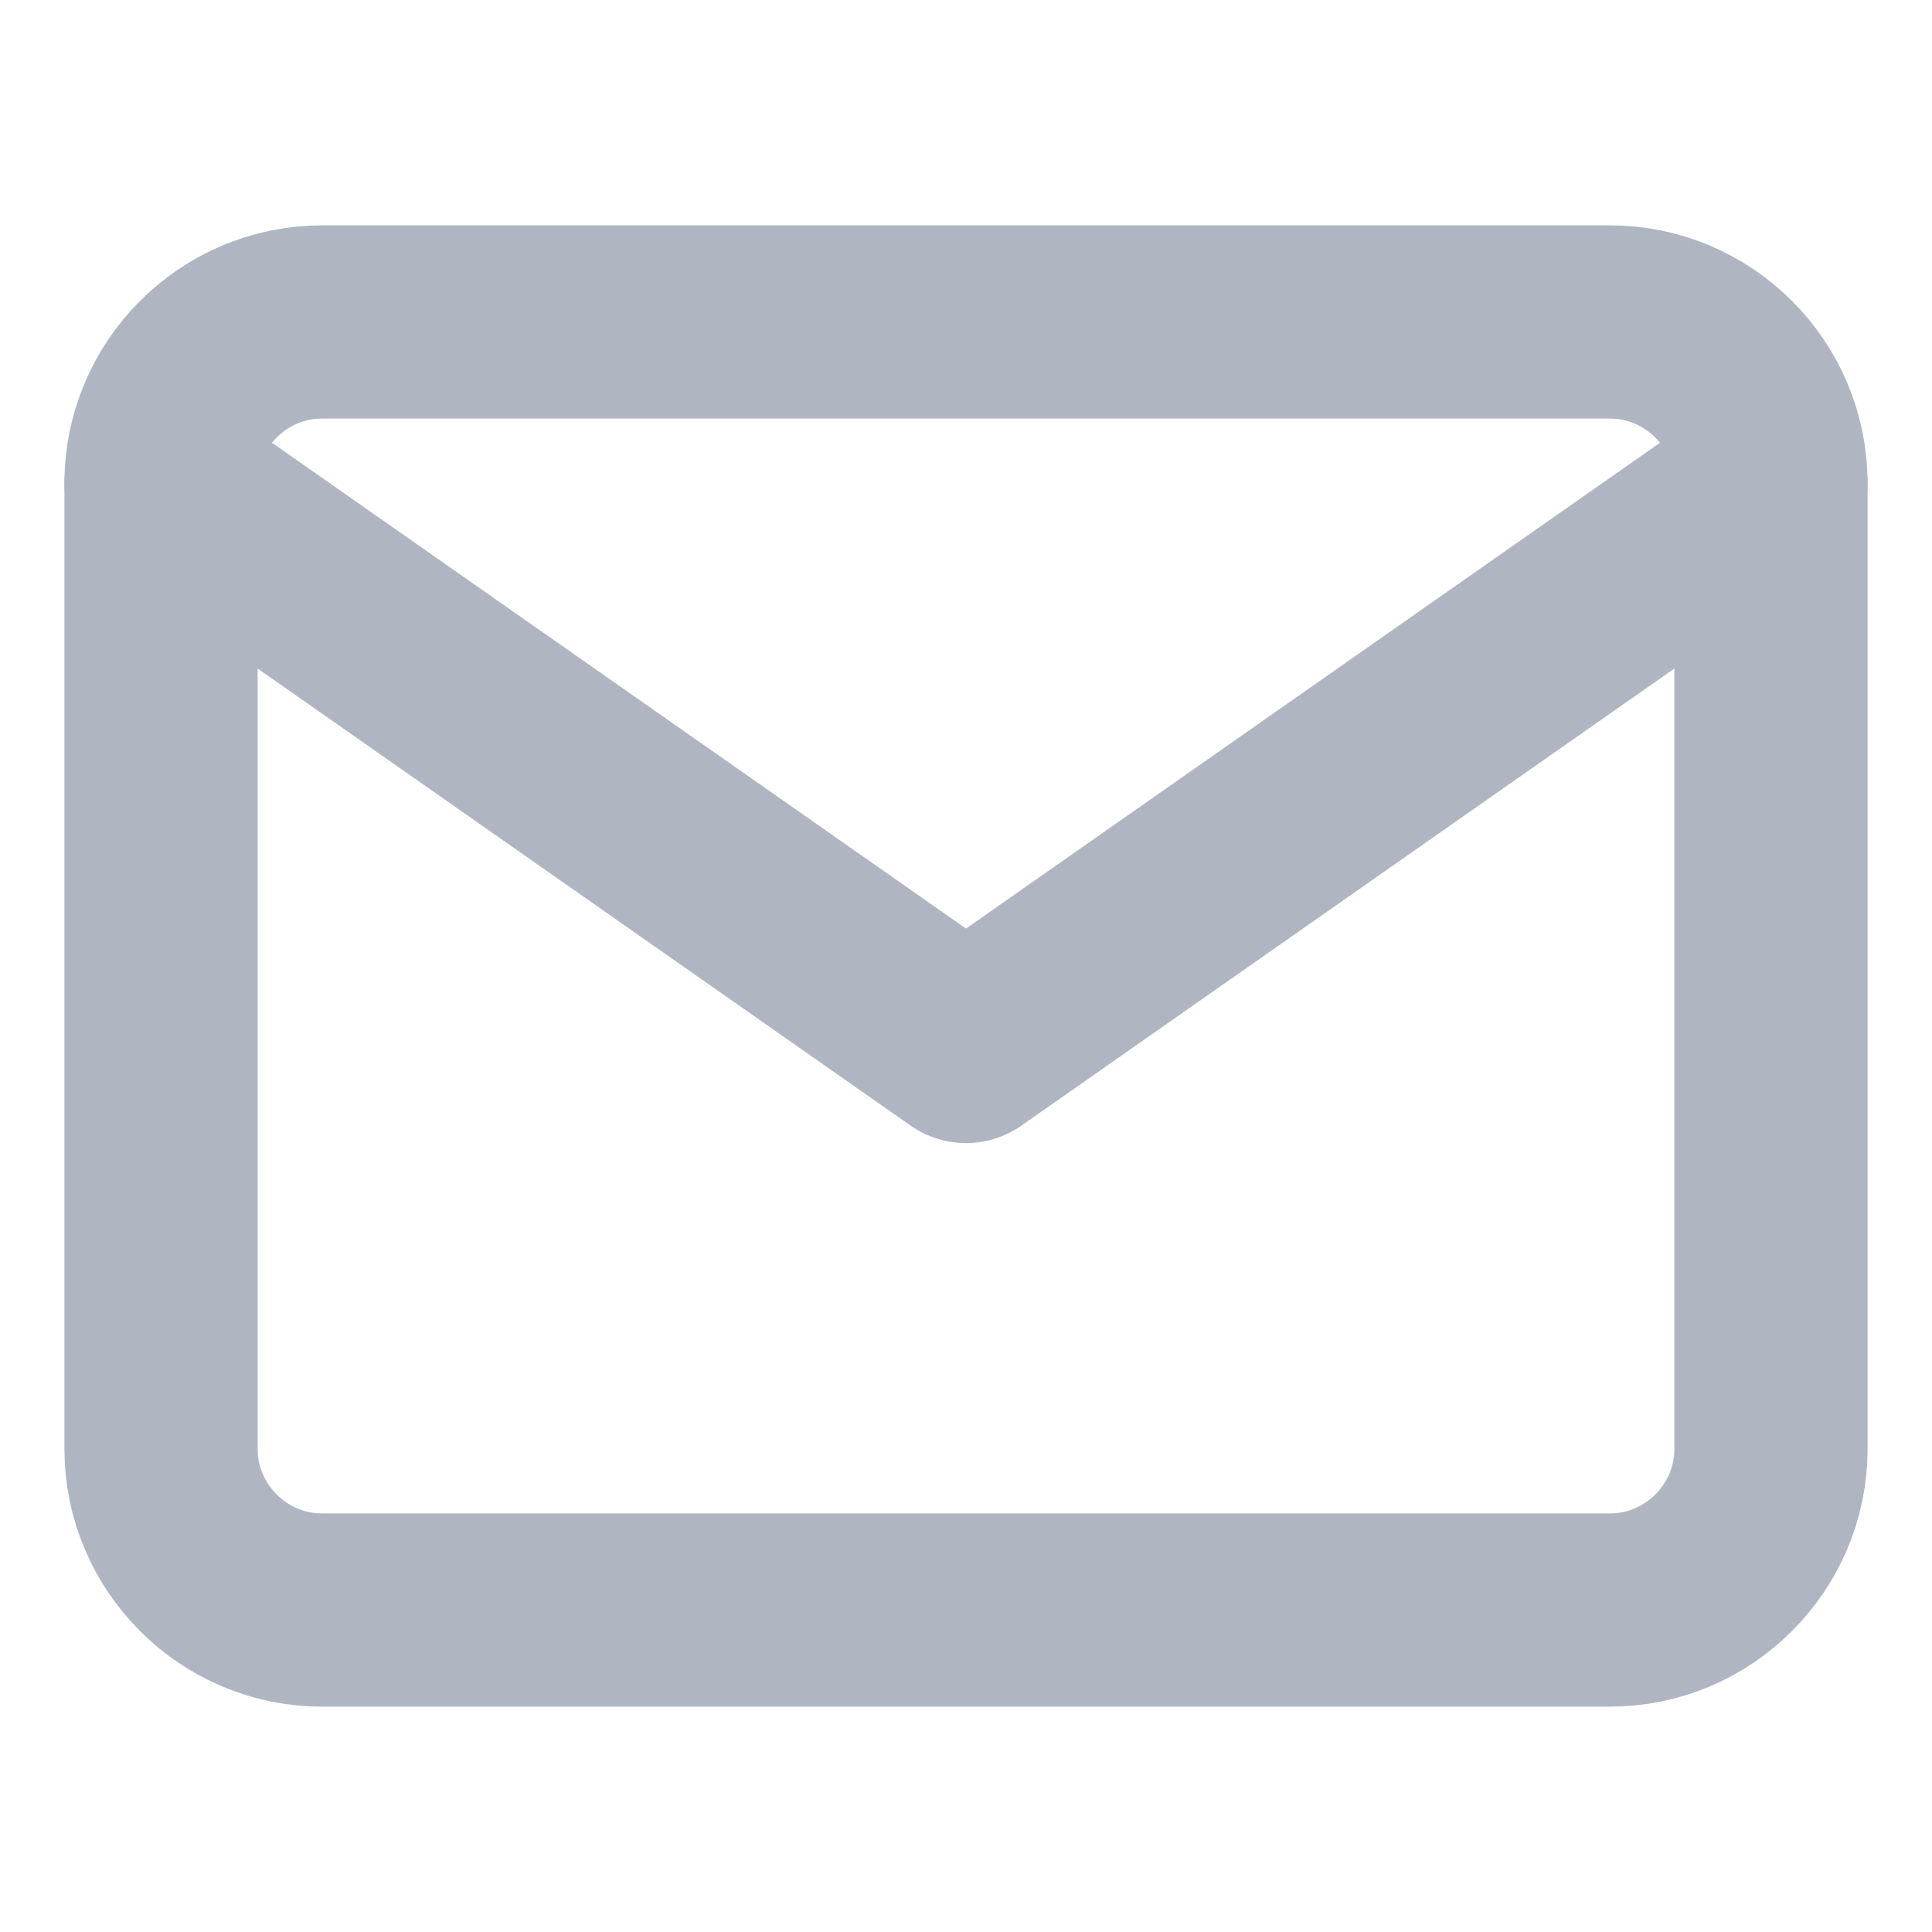
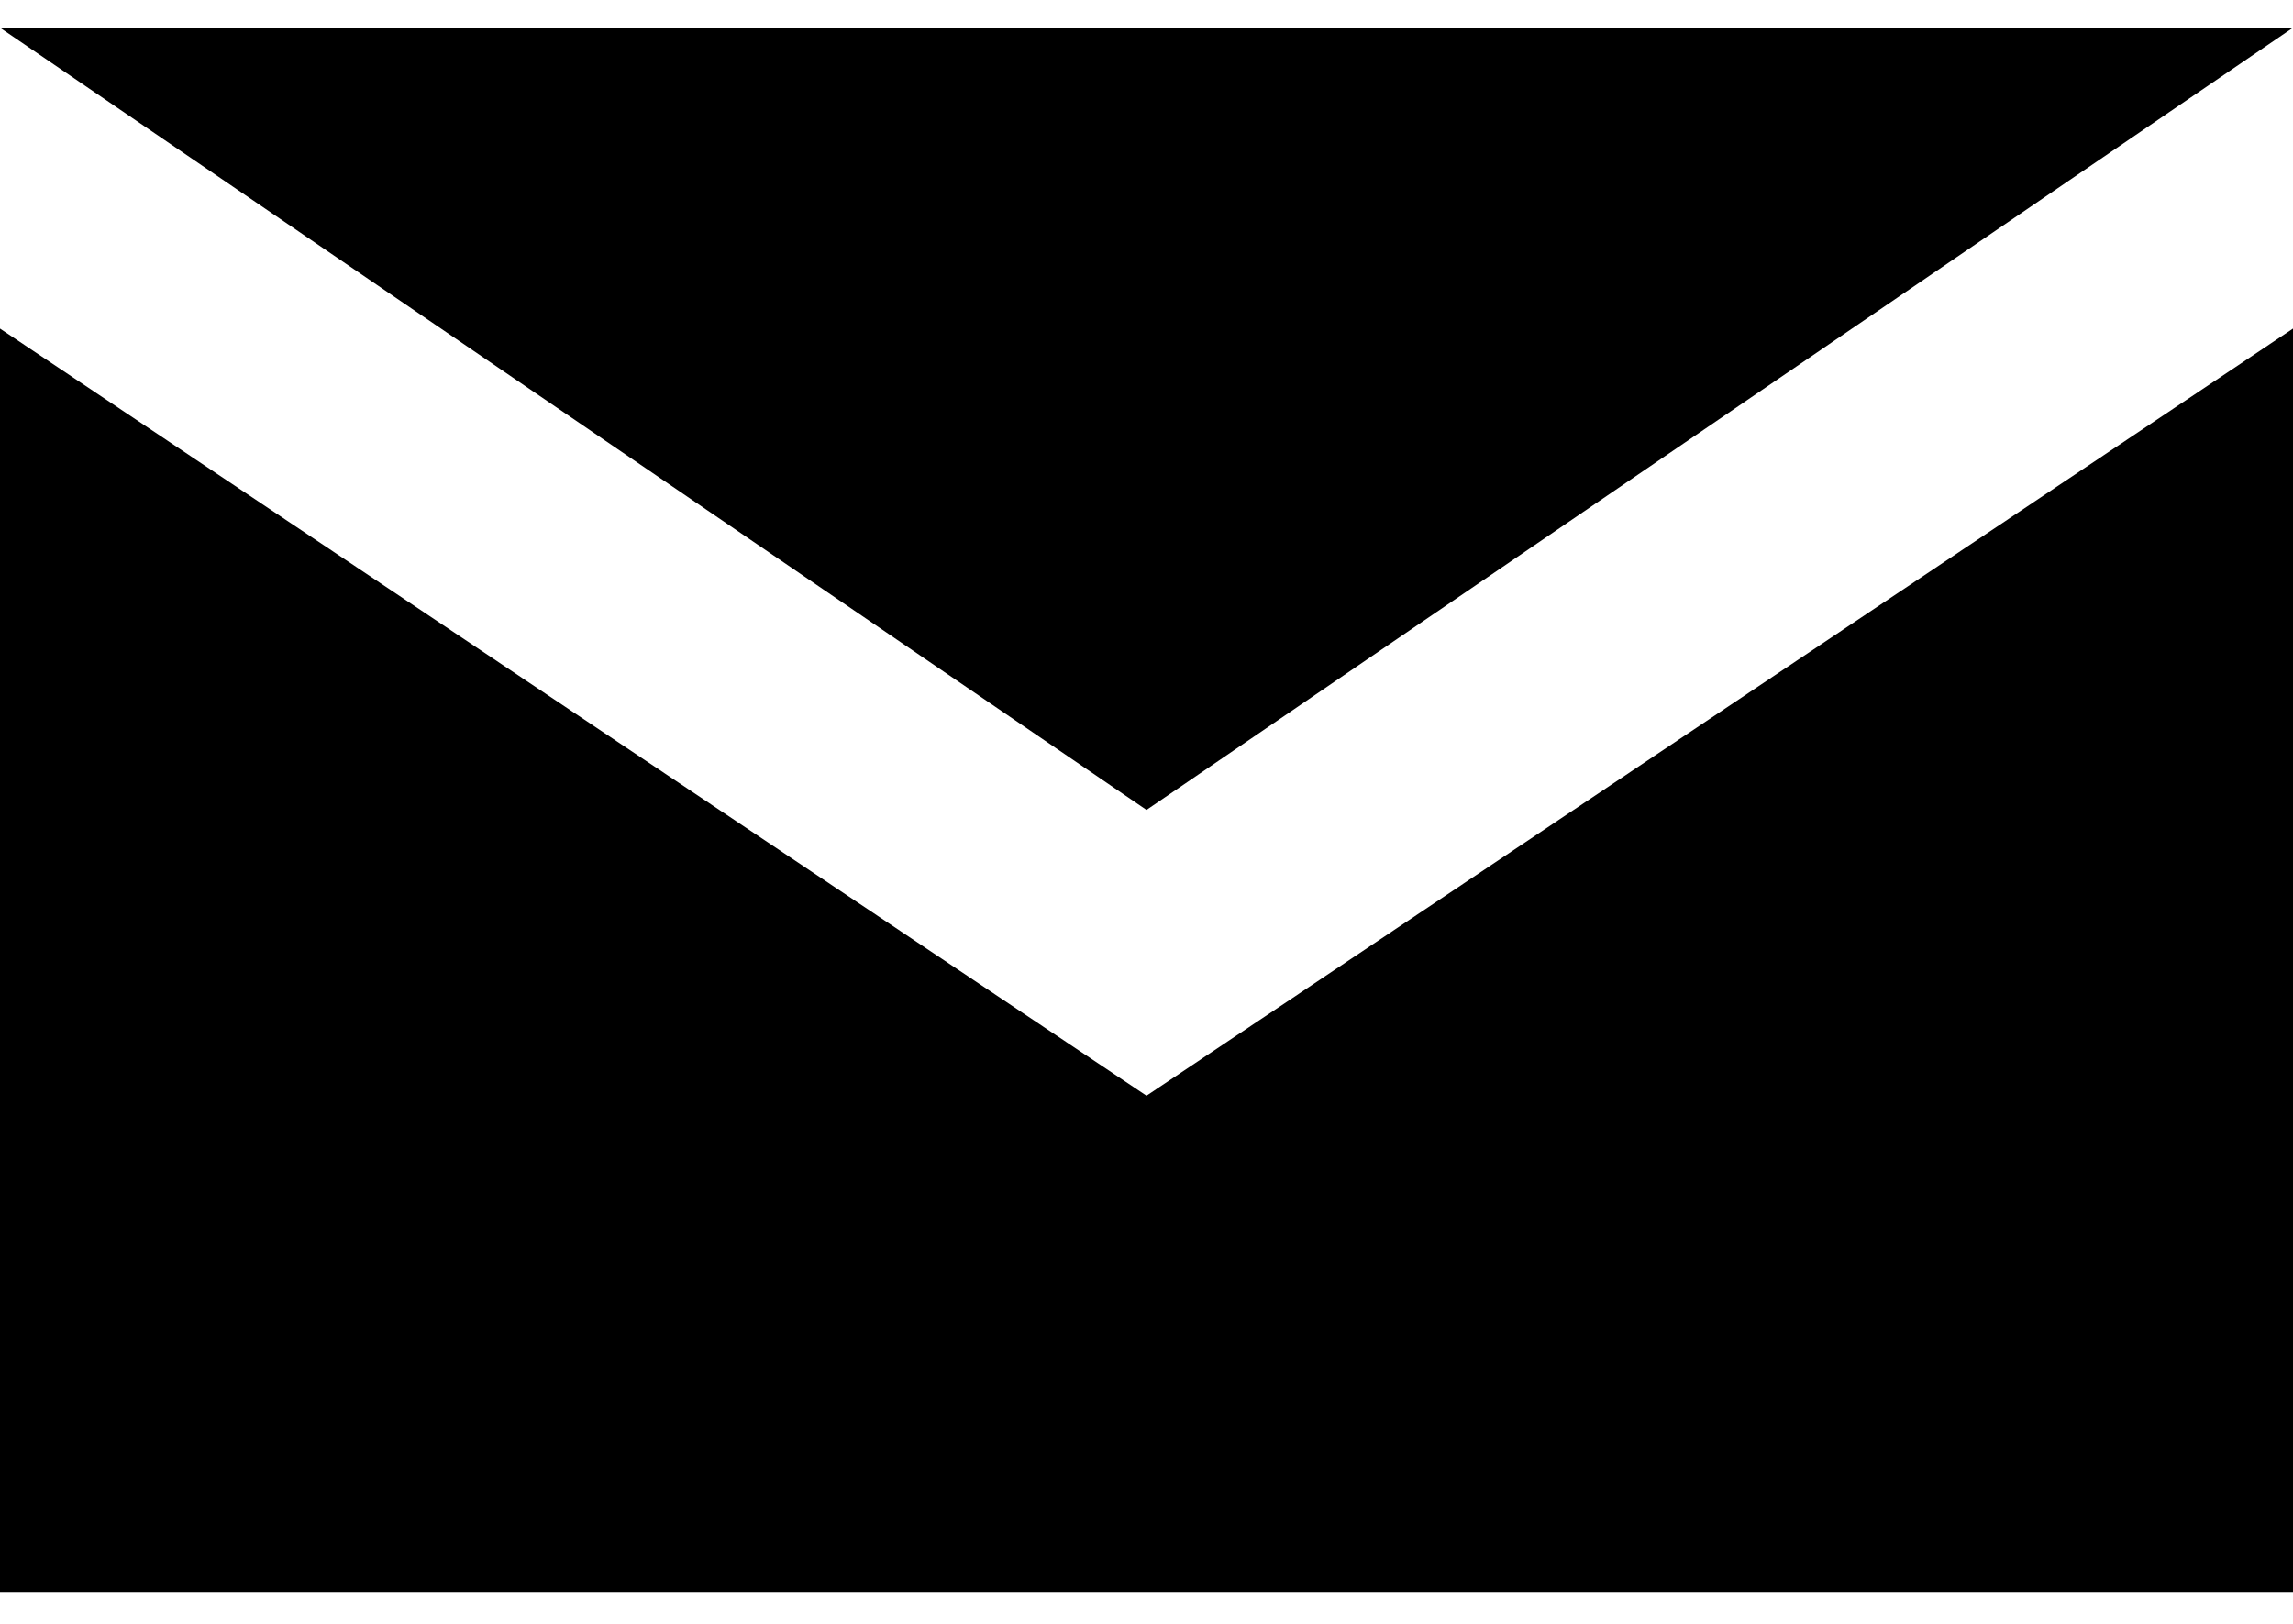
- <svg xmlns="http://www.w3.org/2000/svg" width="20" height="20" viewBox="0 0 20 20" fill="none">
-   <path d="M3.333 3.333H16.667C17.583 3.333 18.333 4.083 18.333 5V15C18.333 15.917 17.583 16.667 16.667 16.667H3.333C2.417 16.667 1.667 15.917 1.667 15V5C1.667 4.083 2.417 3.333 3.333 3.333Z" stroke="#AFB6C2" stroke-width="2" stroke-linecap="round" stroke-linejoin="round" />
-   <path d="M18.333 5L10 10.833L1.667 5" stroke="#AFB6C2" stroke-width="2" stroke-linecap="round" stroke-linejoin="round" />
+ <svg xmlns="http://www.w3.org/2000/svg" width="24" height="17" viewBox="0 0 24 17" fill="none">
+   <path d="M0 0.29H24L12 8.479L0 0.29ZM12 11.471L24 3.44V16.668H0V3.44L12 11.471Z" fill="black" />
</svg>
